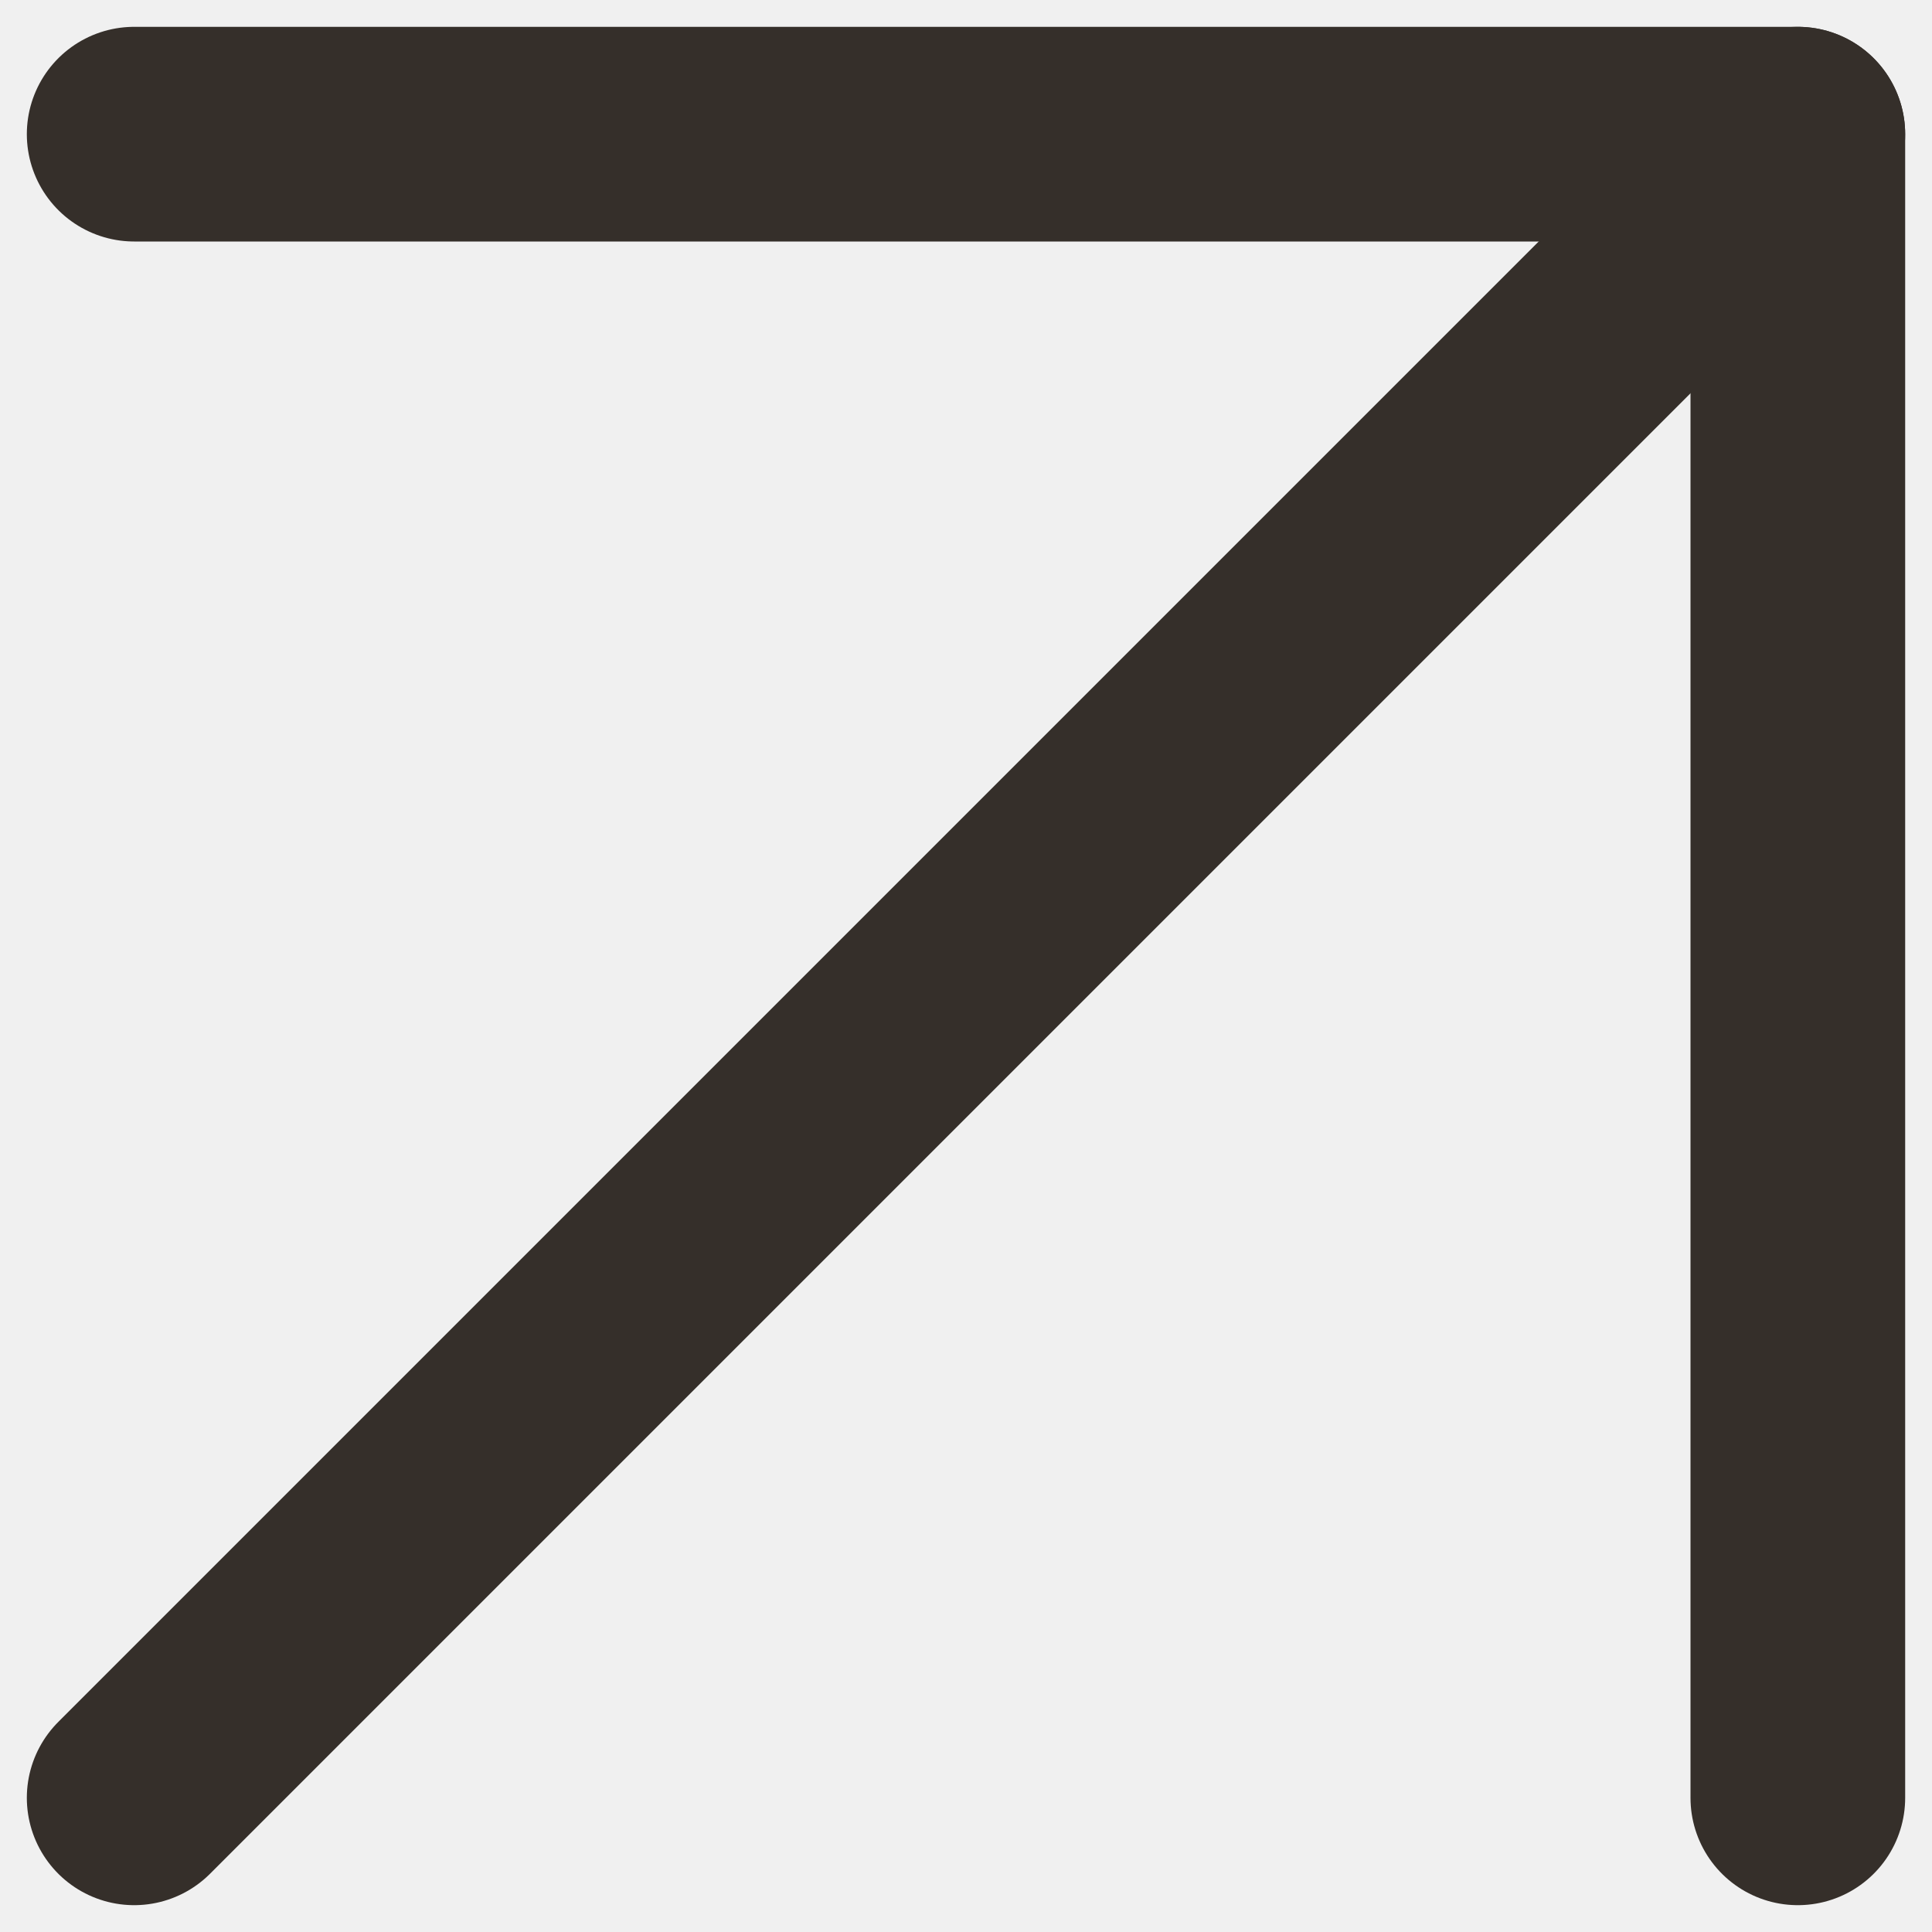
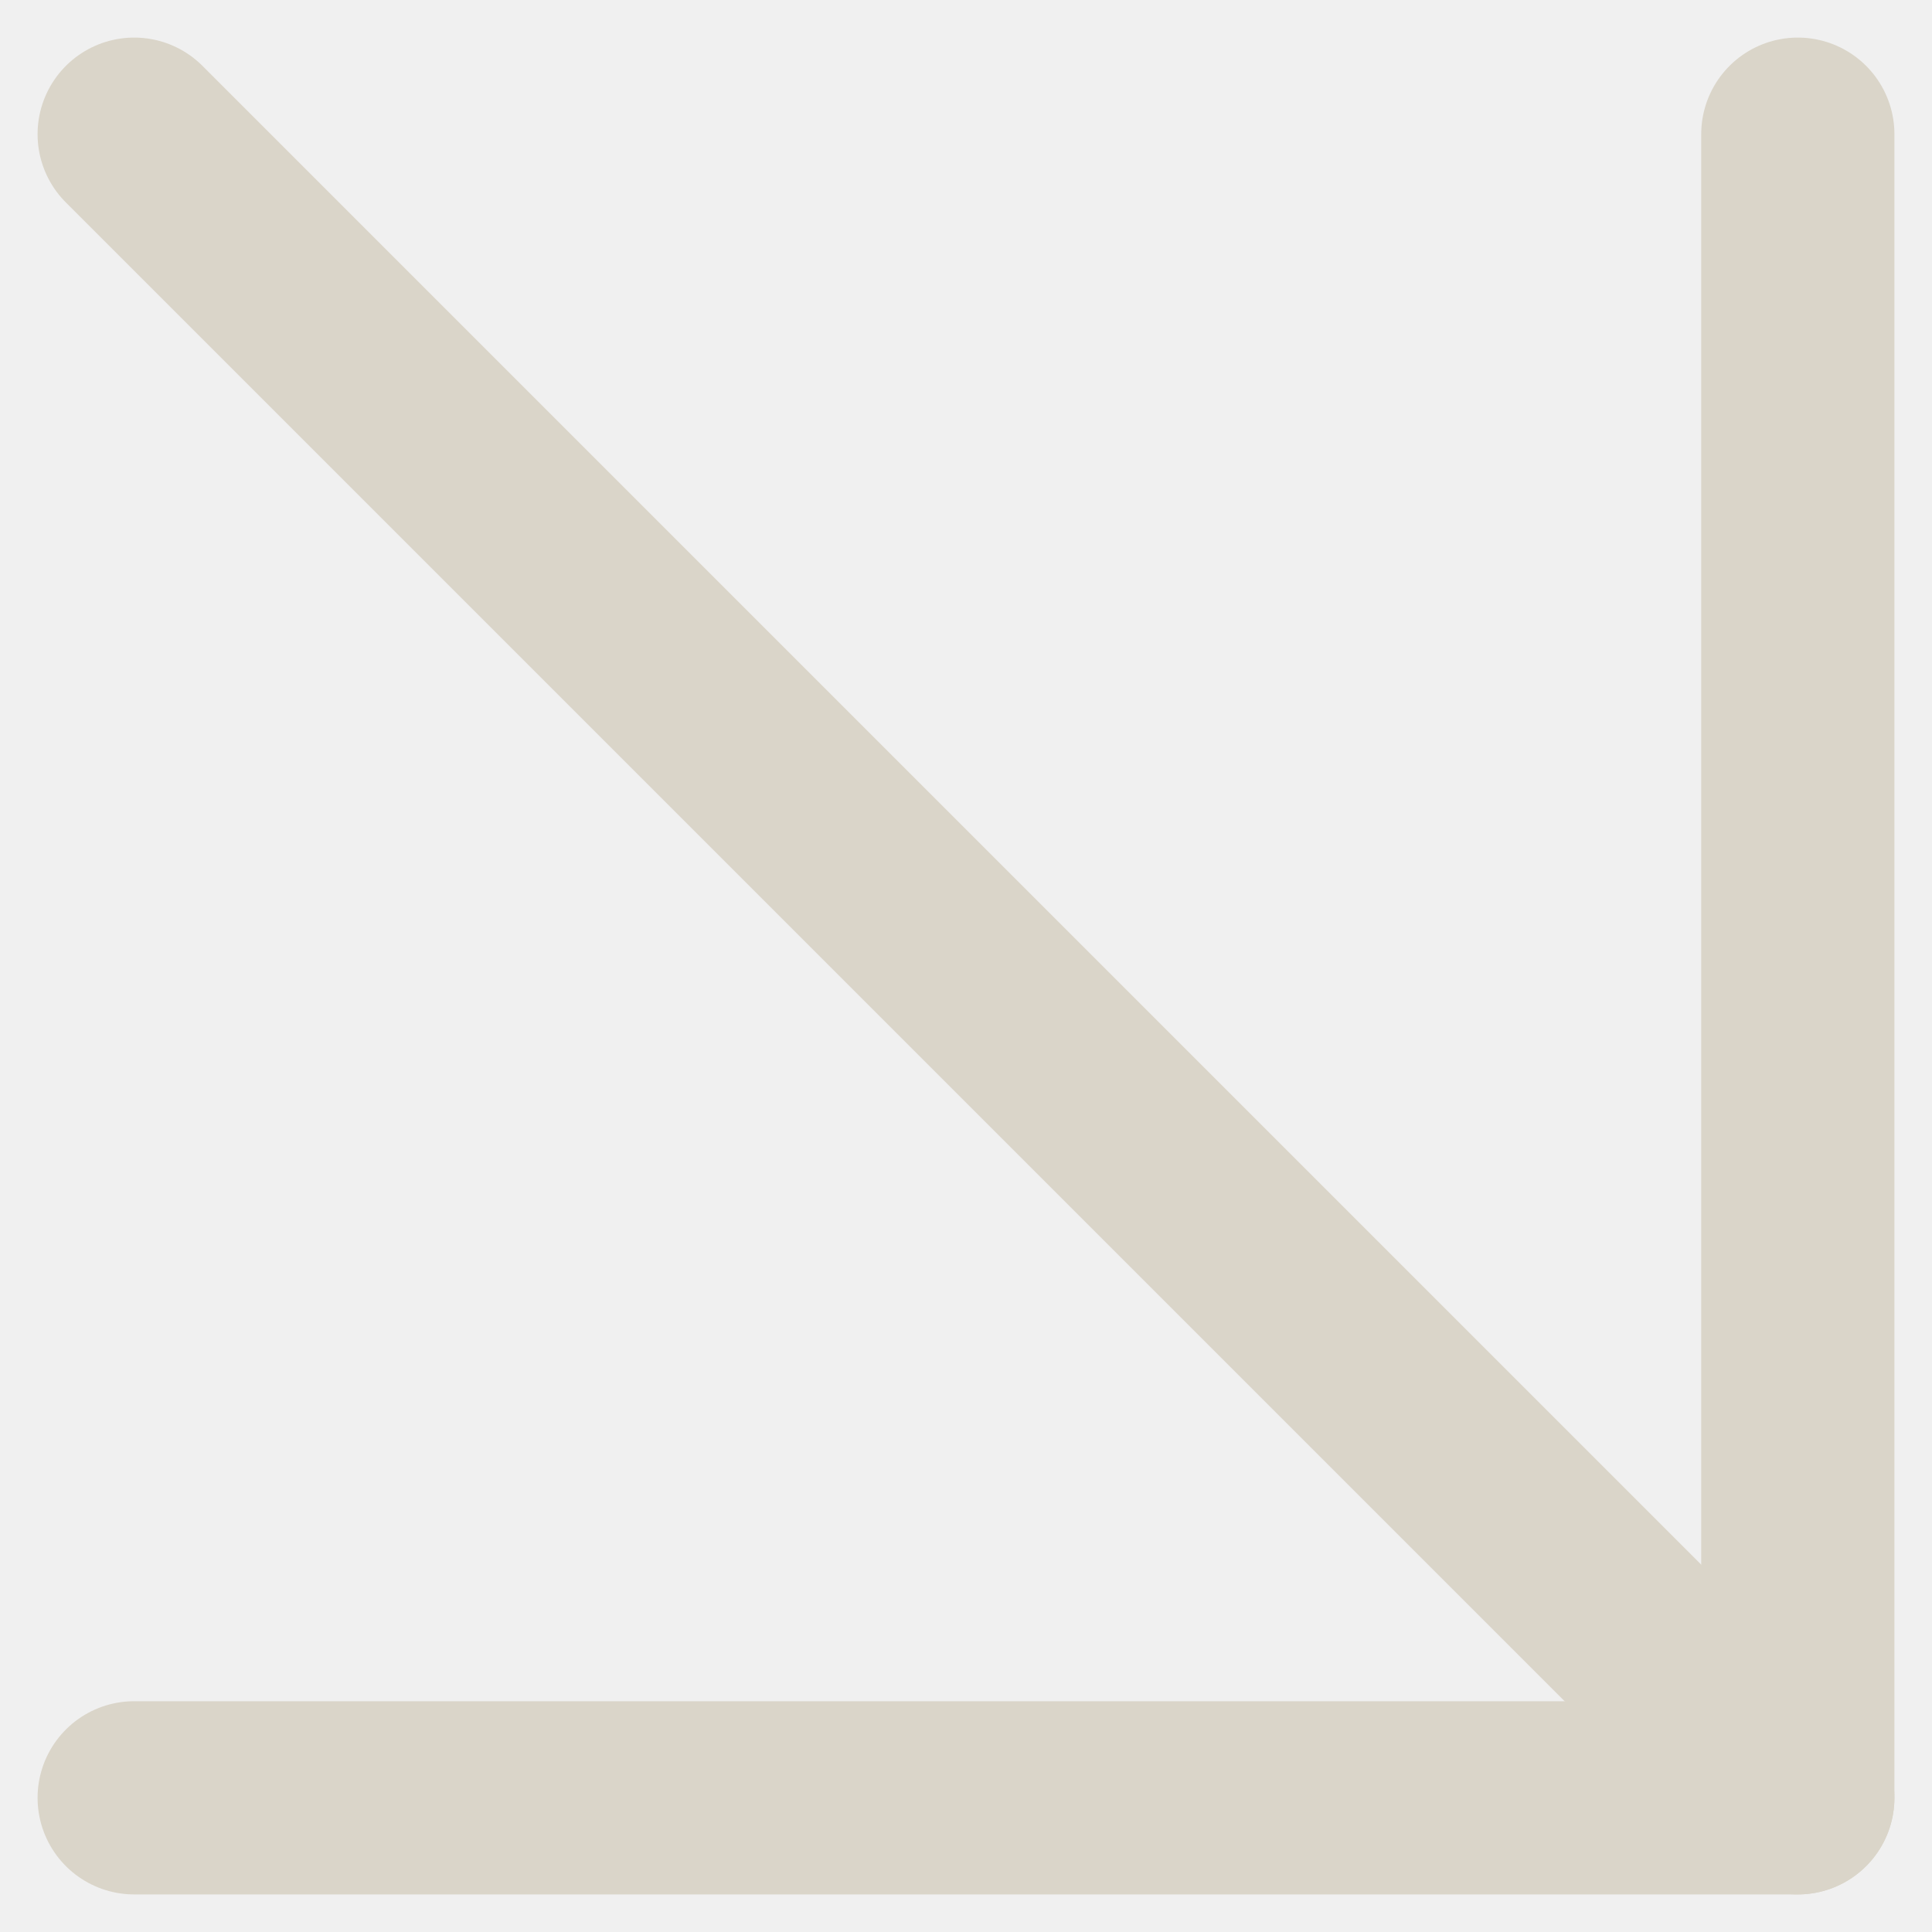
- <svg xmlns="http://www.w3.org/2000/svg" width="45" height="45" viewBox="0 0 45 45" fill="none">
-   <g clip-path="url(#clip0_68_357)">
-     <path d="M3.125 41.875L41.875 3.125" stroke="#352F2A" stroke-width="5" stroke-linecap="round" stroke-linejoin="round" />
-     <path d="M3.125 3.125H41.875V41.875" stroke="#352F2A" stroke-width="5" stroke-linecap="round" stroke-linejoin="round" />
+ <svg xmlns="http://www.w3.org/2000/svg" width="20" height="20" viewBox="0 0 20 20" fill="none">
+   <g clip-path="url(#clip0_103_73)">
+     <path d="M1.389 1.389L18.611 18.611" stroke="#DAD5C9" stroke-width="2" stroke-linecap="round" stroke-linejoin="round" />
+     <path d="M18.611 1.389V18.611H1.389" stroke="#DAD5C9" stroke-width="2" stroke-linecap="round" stroke-linejoin="round" />
  </g>
  <defs>
-     <clipPath id="clip0_68_357">
-       <rect width="45" height="45" fill="white" />
+     <clipPath id="clip0_103_73">
+       <rect width="20" height="20" fill="white" transform="matrix(0 1 -1 0 20 0)" />
    </clipPath>
  </defs>
</svg>
